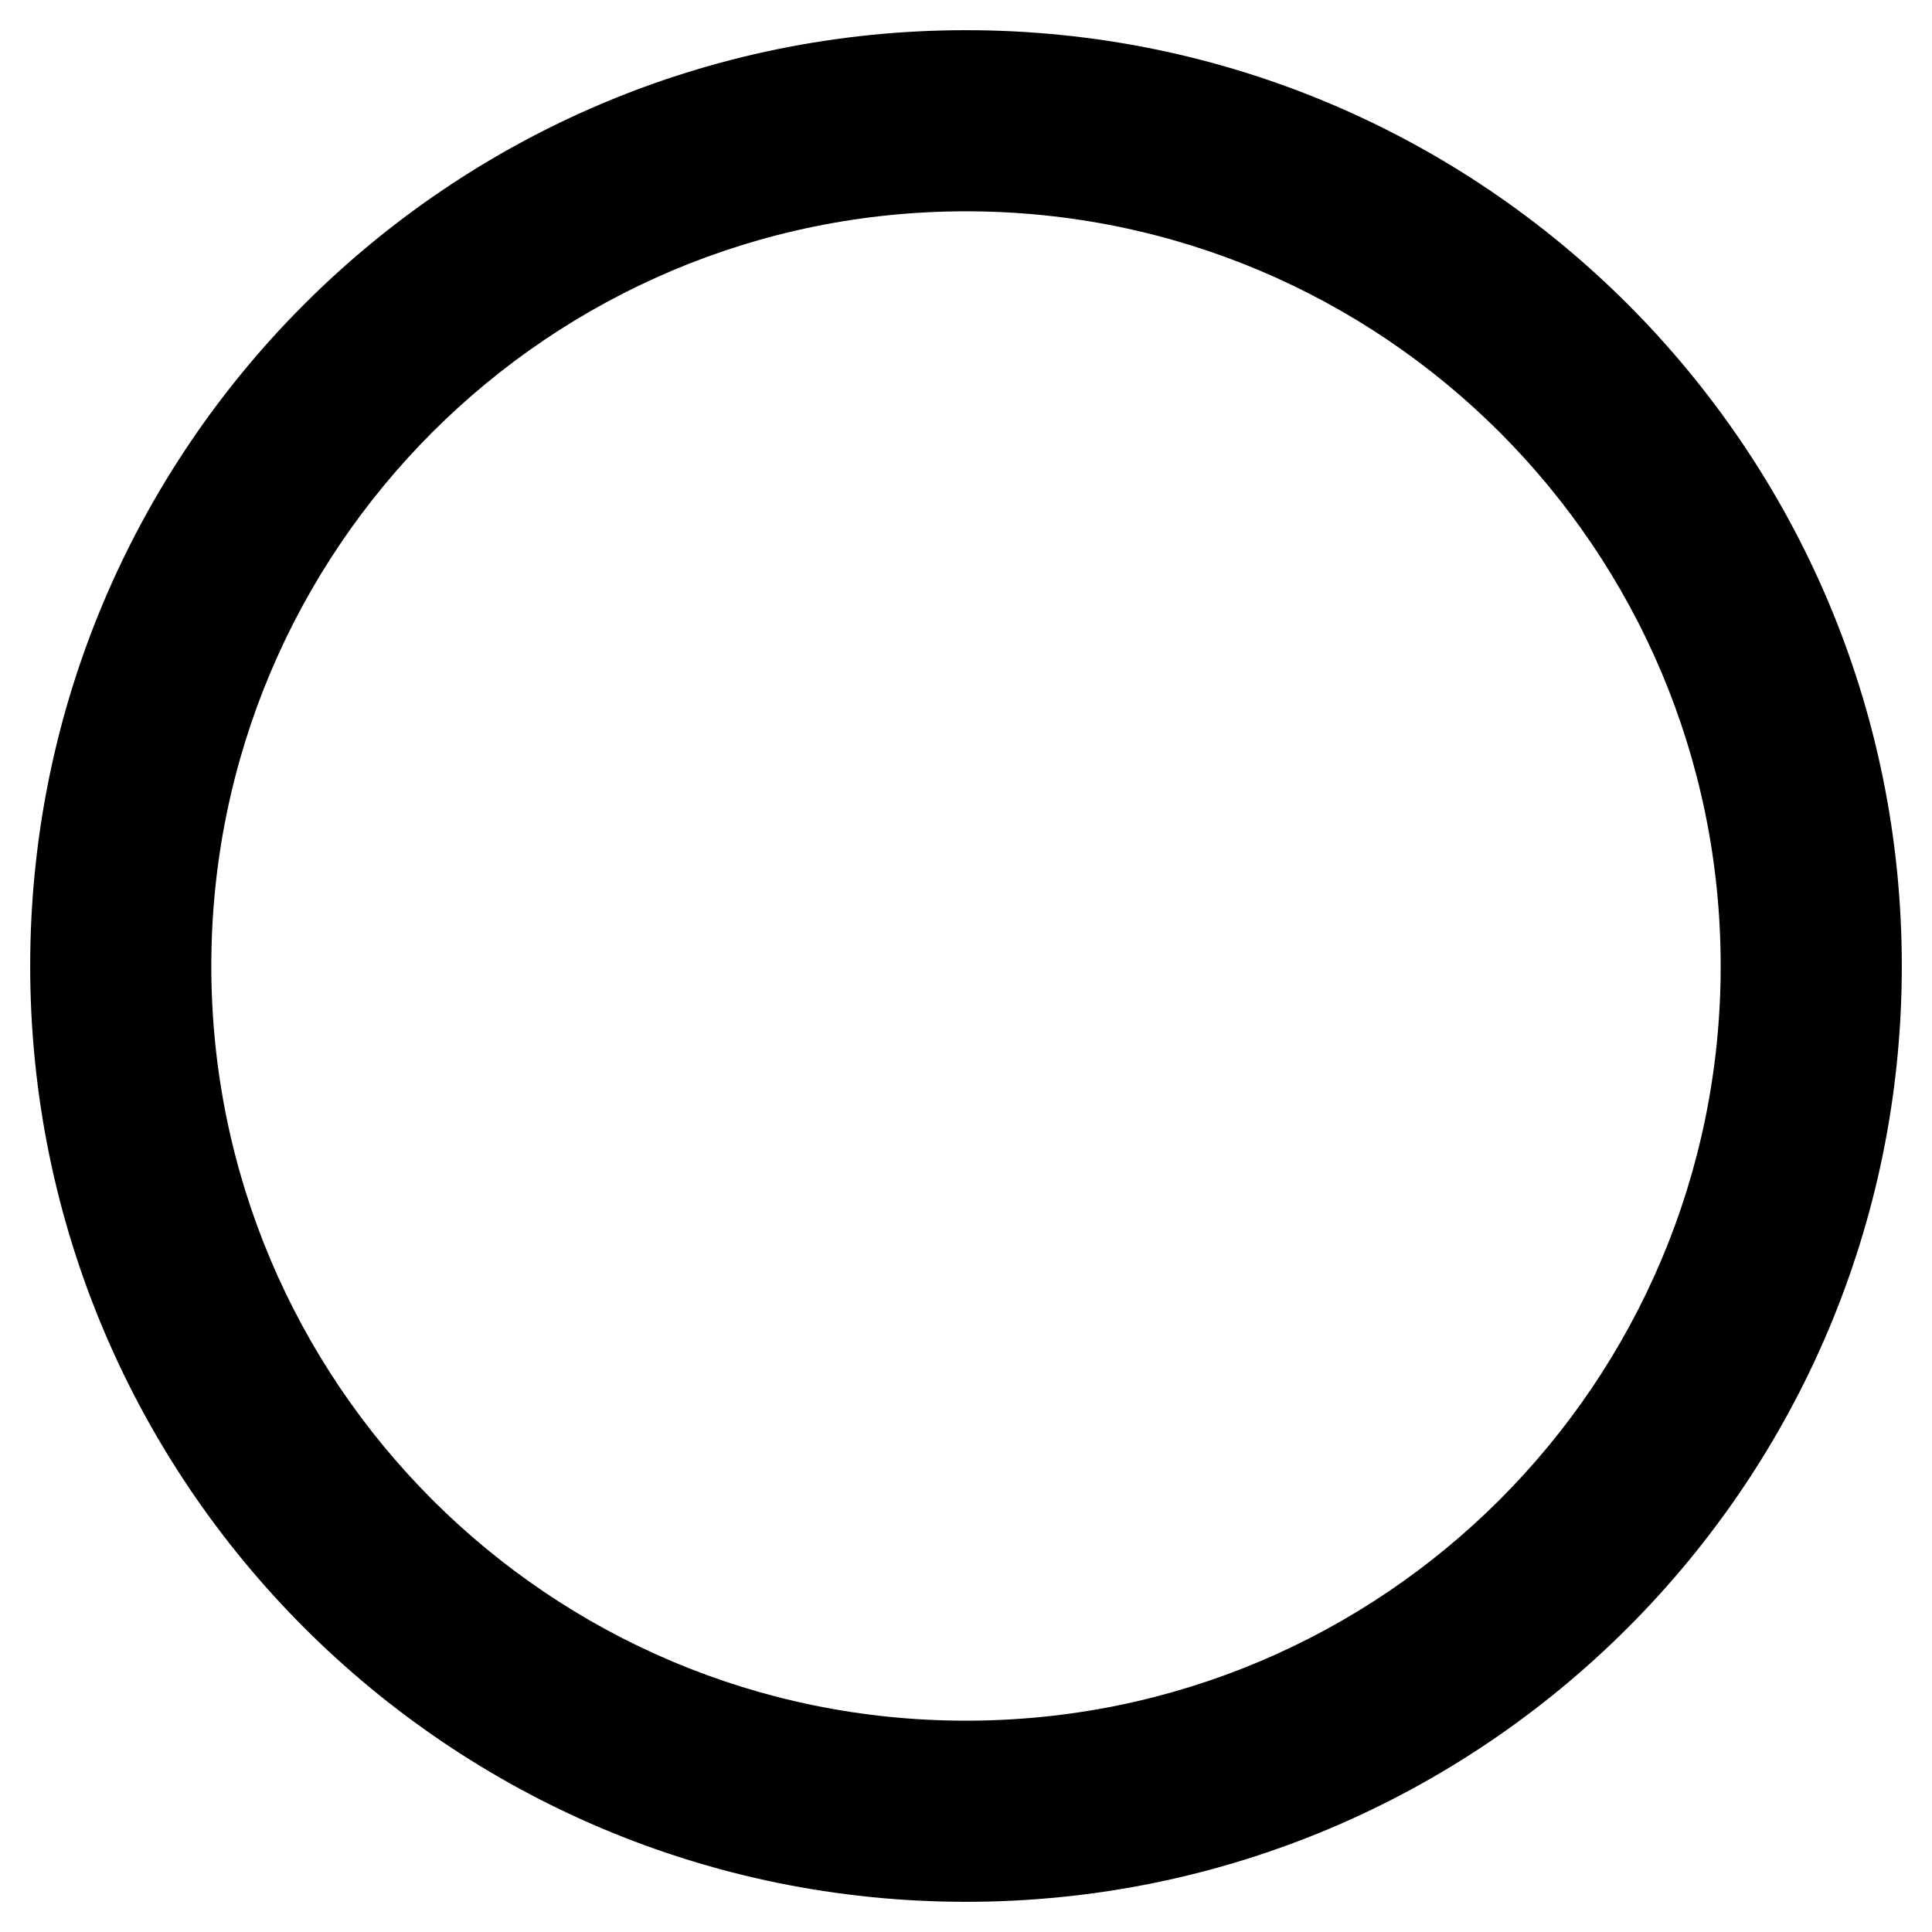
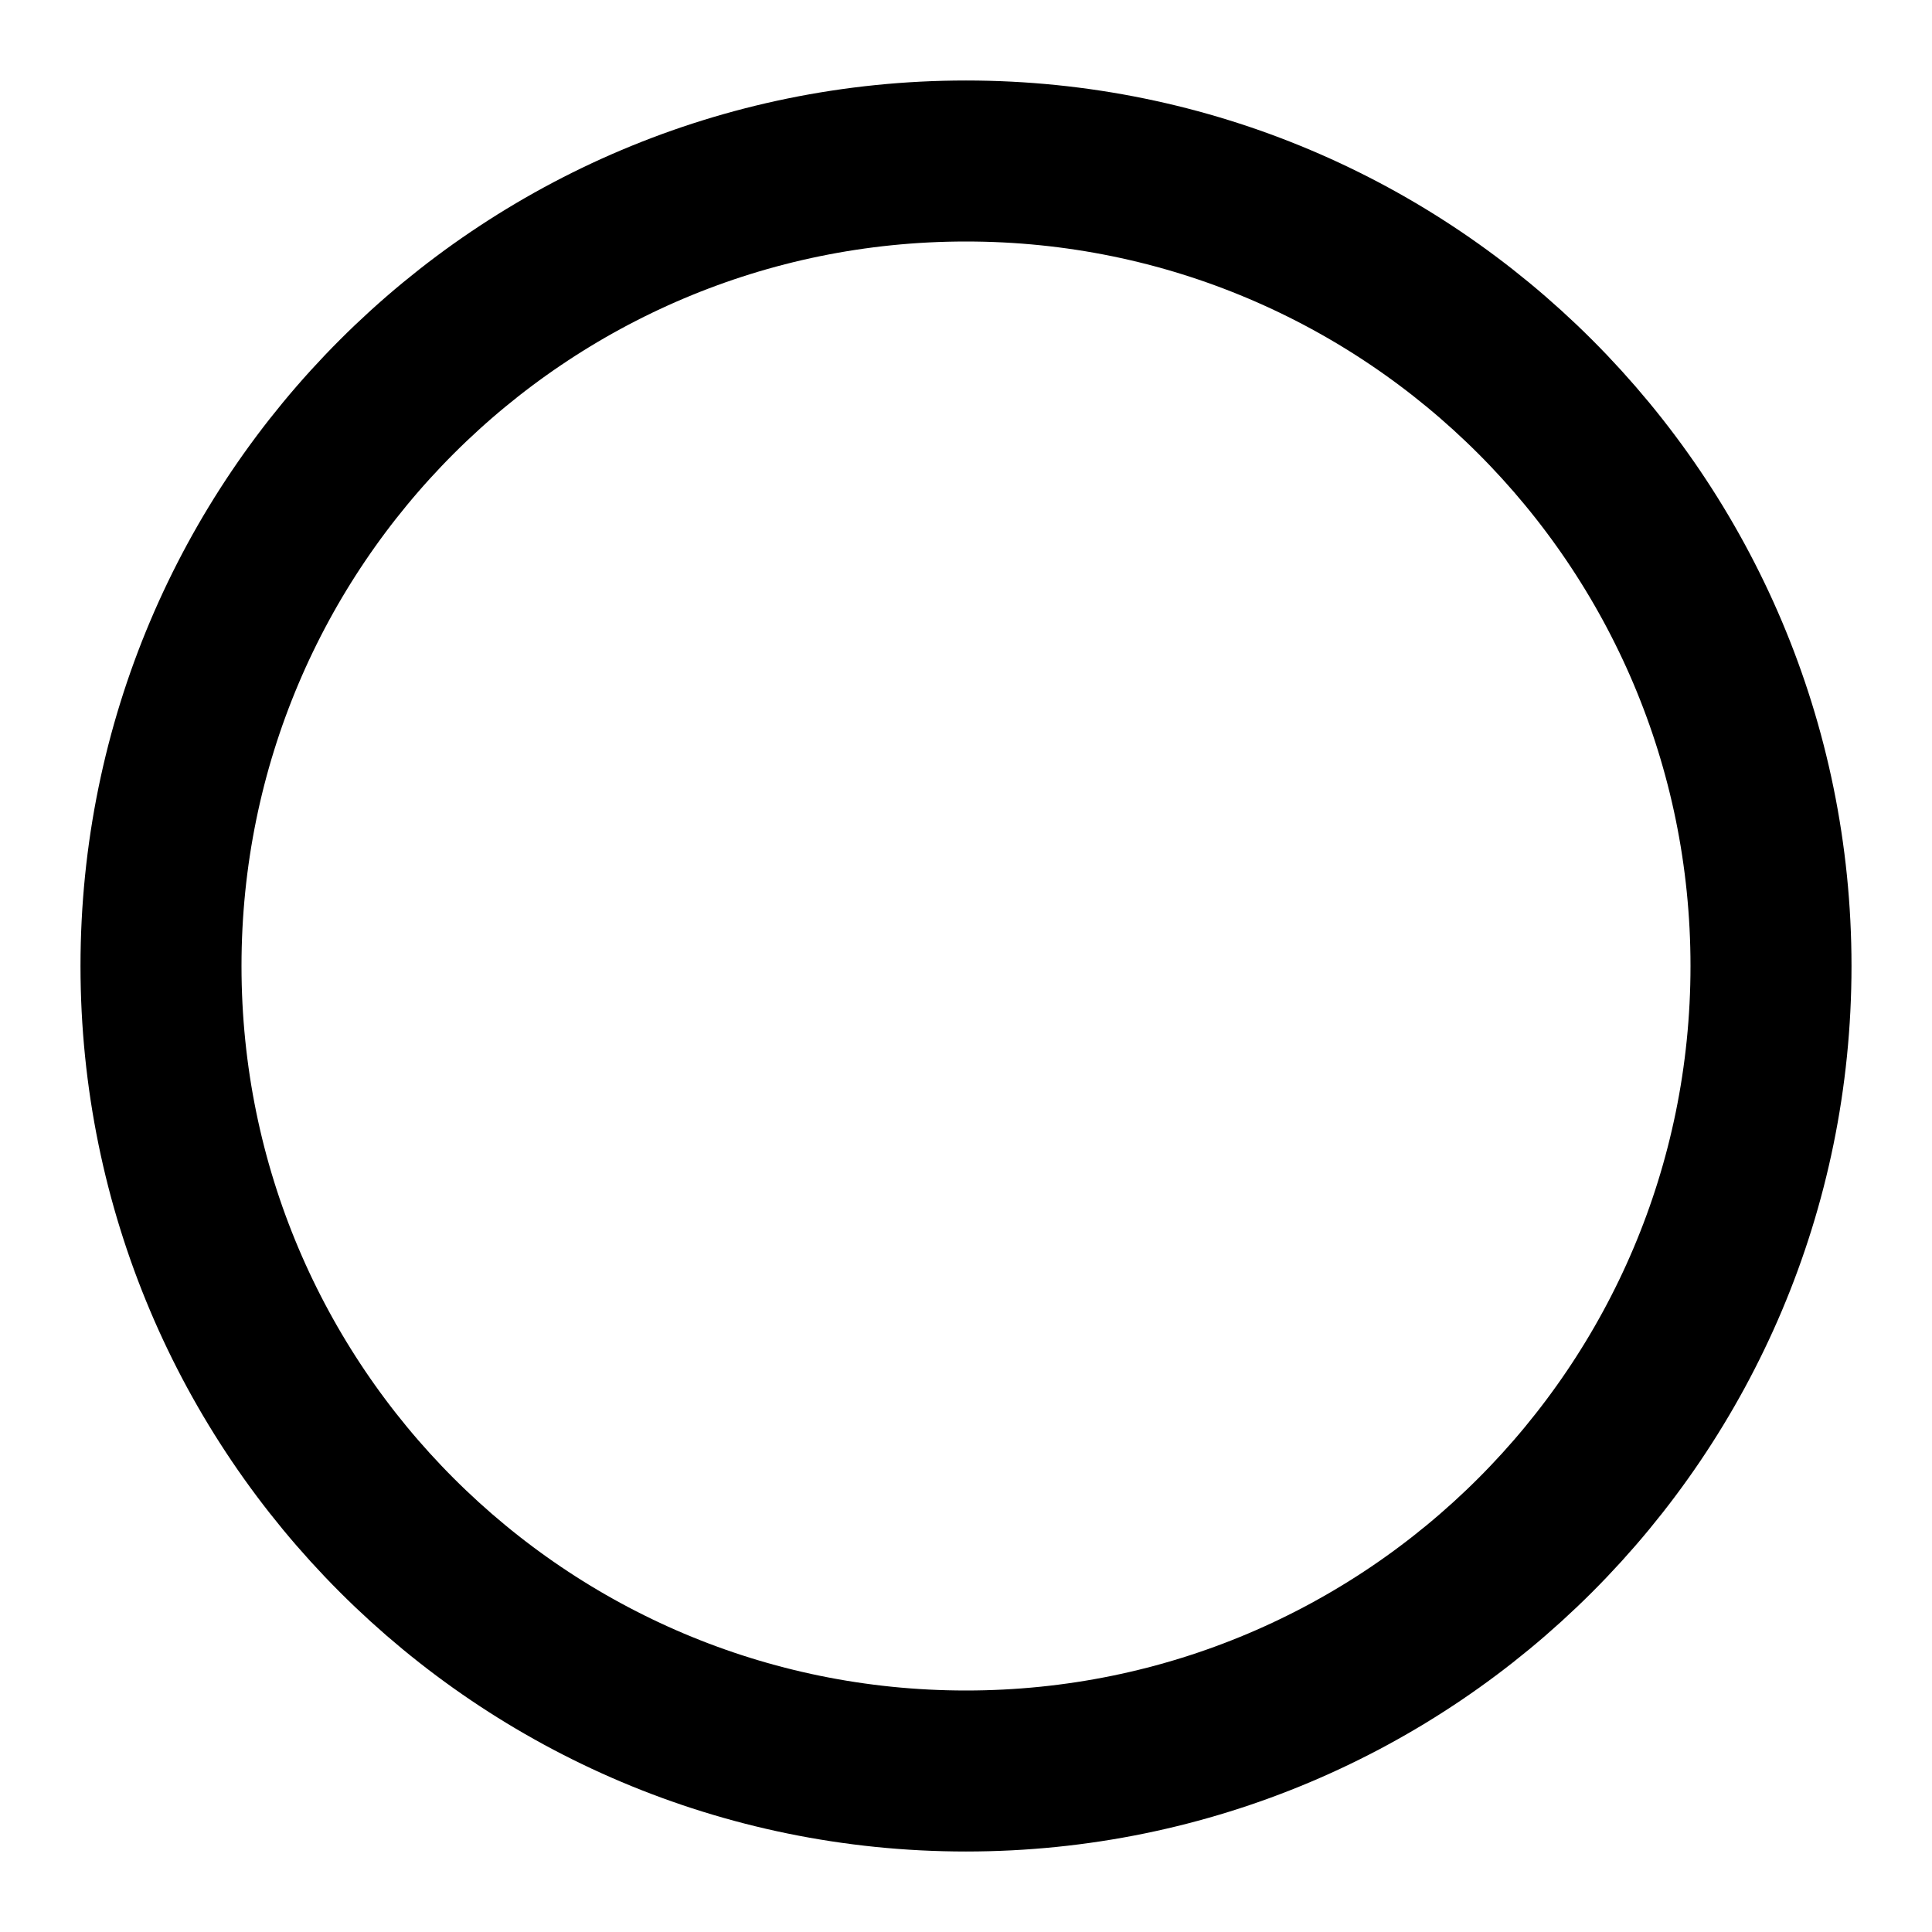
- <svg xmlns="http://www.w3.org/2000/svg" aria-hidden="true" focusable="false" data-prefix="far" data-icon="circle" class="svg-inline--fa fa-circle fa-w-12" role="img" viewBox="0 0 512 512">
-   <path fill="currentColor" d="M256 8C119 8 8 119 8 256s111 248 248 248 248-111 248-248S393 8 256 8zm0 448c-110.5 0-200-89.5-200-200S145.5 56 256 56s200 89.5 200 200-89.5 200-200 200z" />
+ <svg xmlns="http://www.w3.org/2000/svg" width="24" height="24" viewBox="0 0 24 24" fill="none" stroke="currentColor" stroke-width="2" stroke-linecap="round" stroke-linejoin="round" class="feather feather-circle">
+   <circle cx="12" cy="12" r="10" />
</svg>
